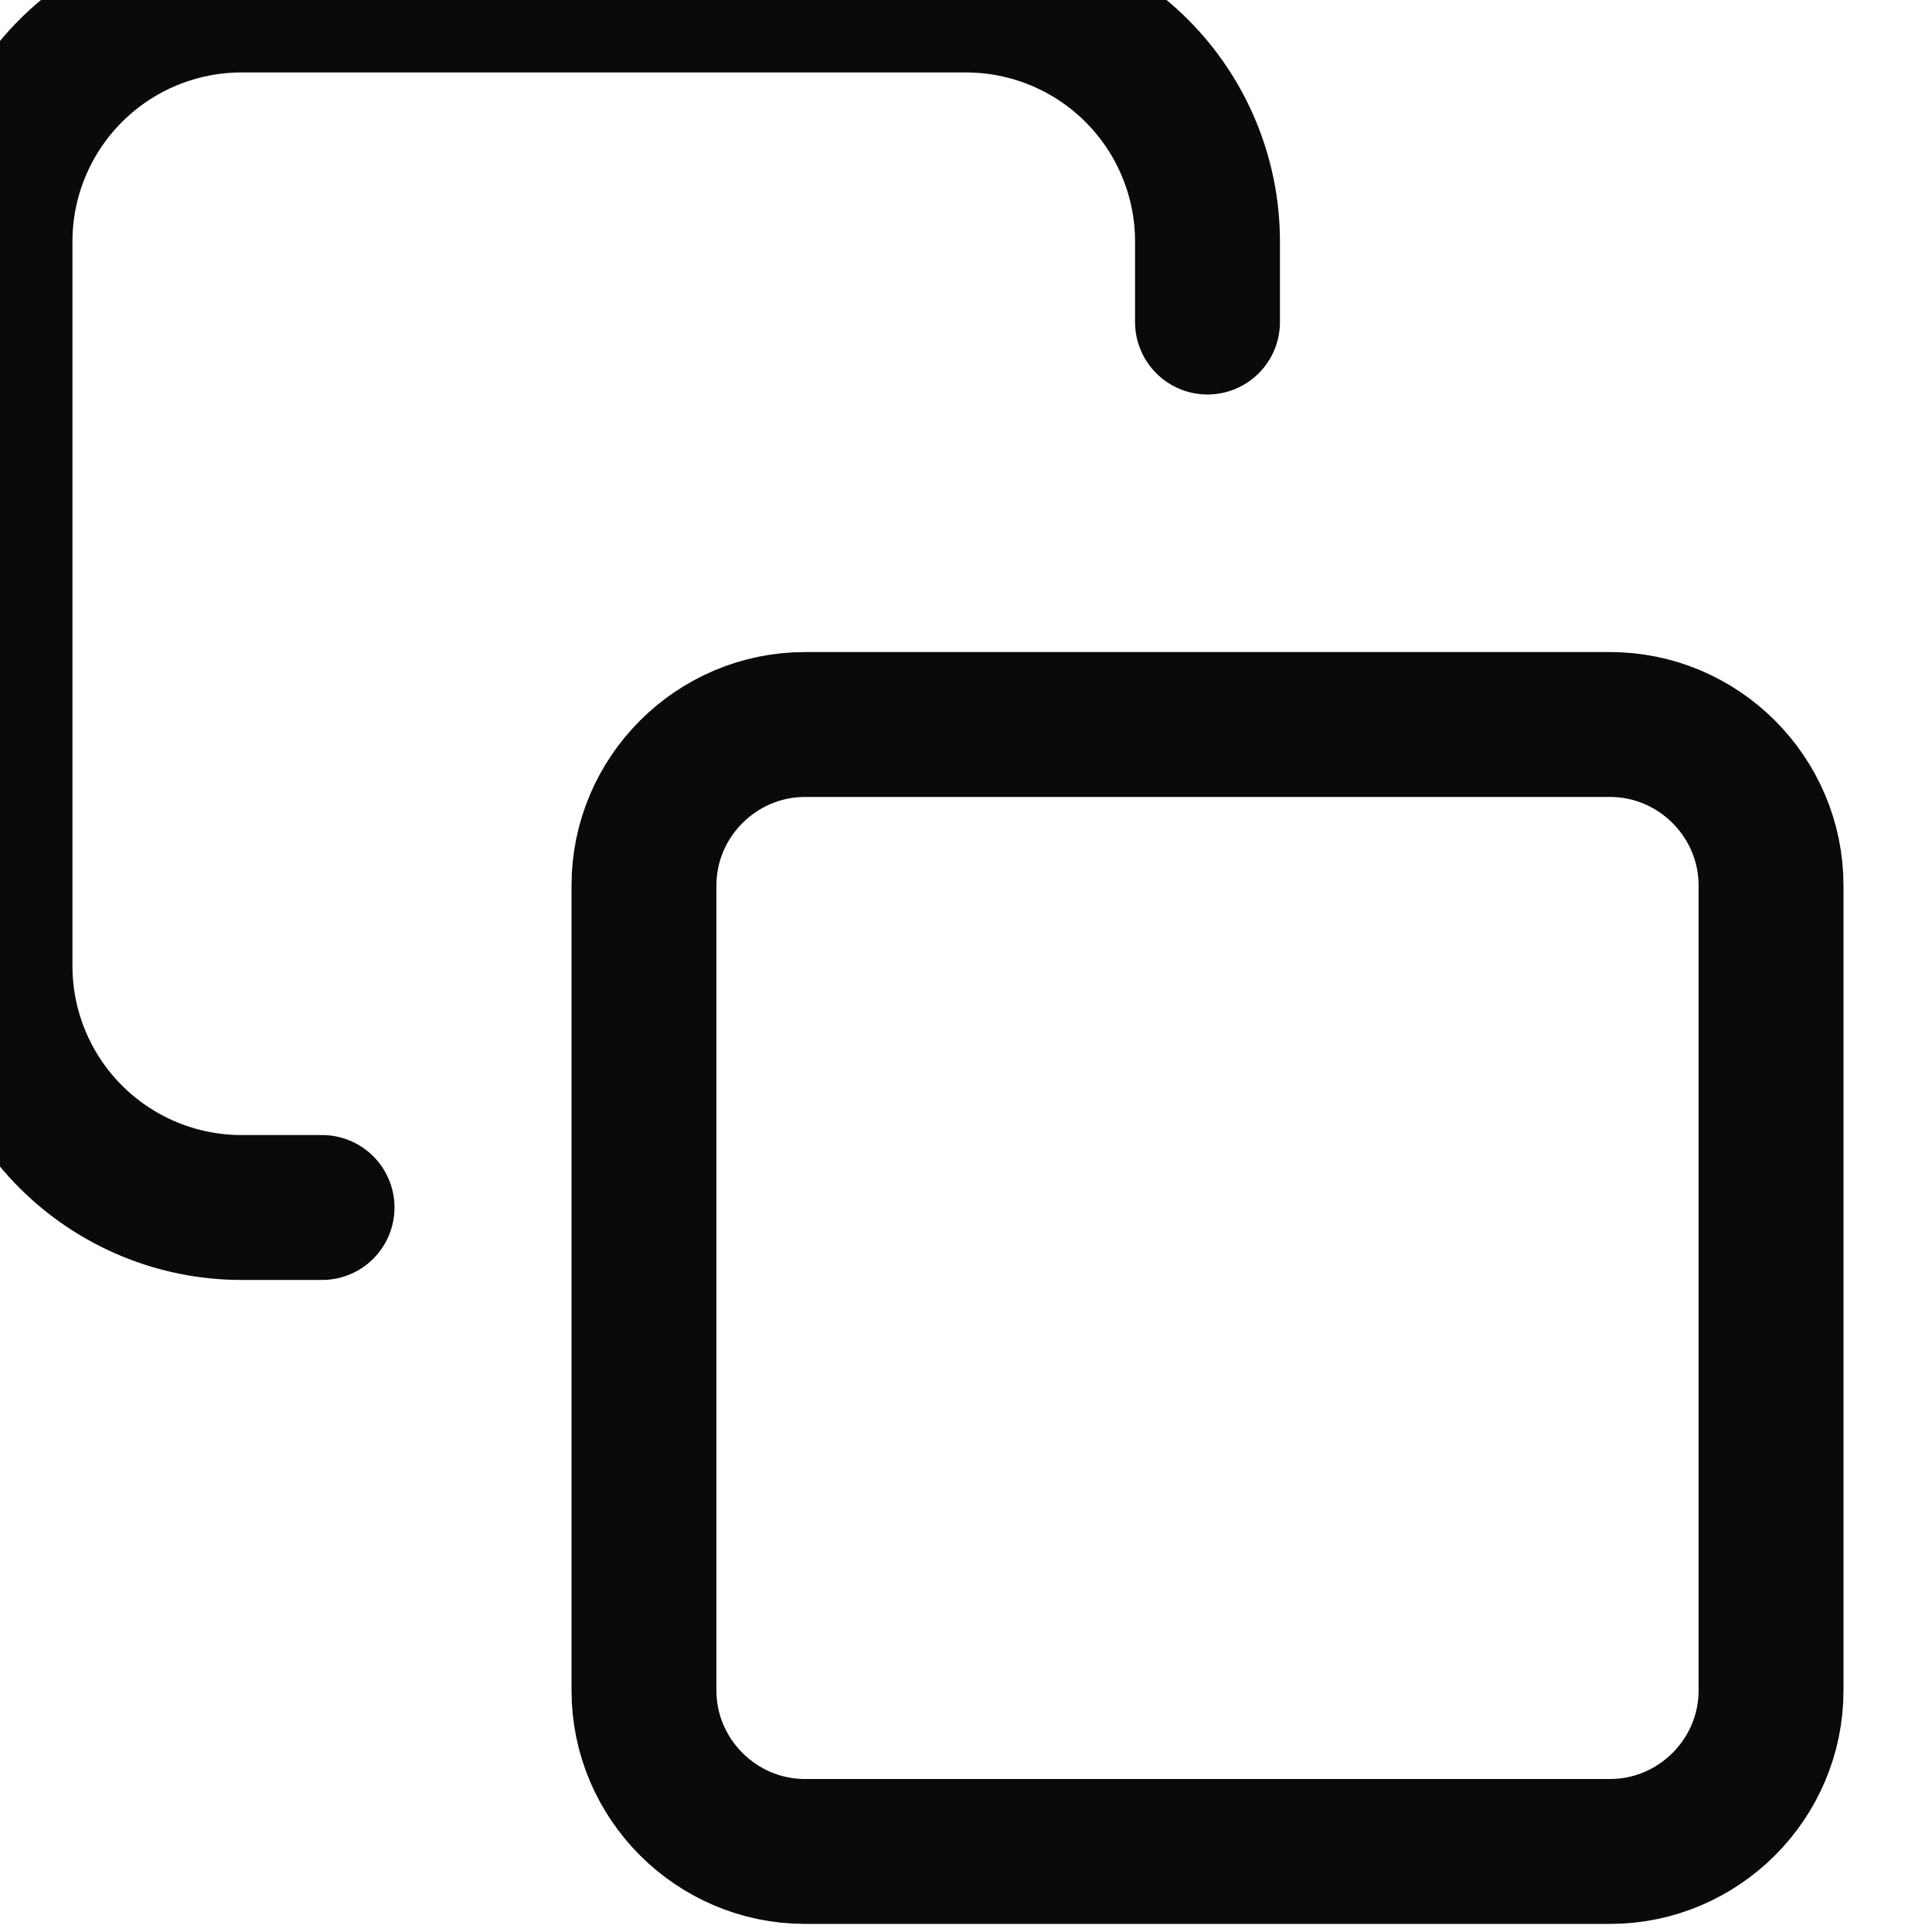
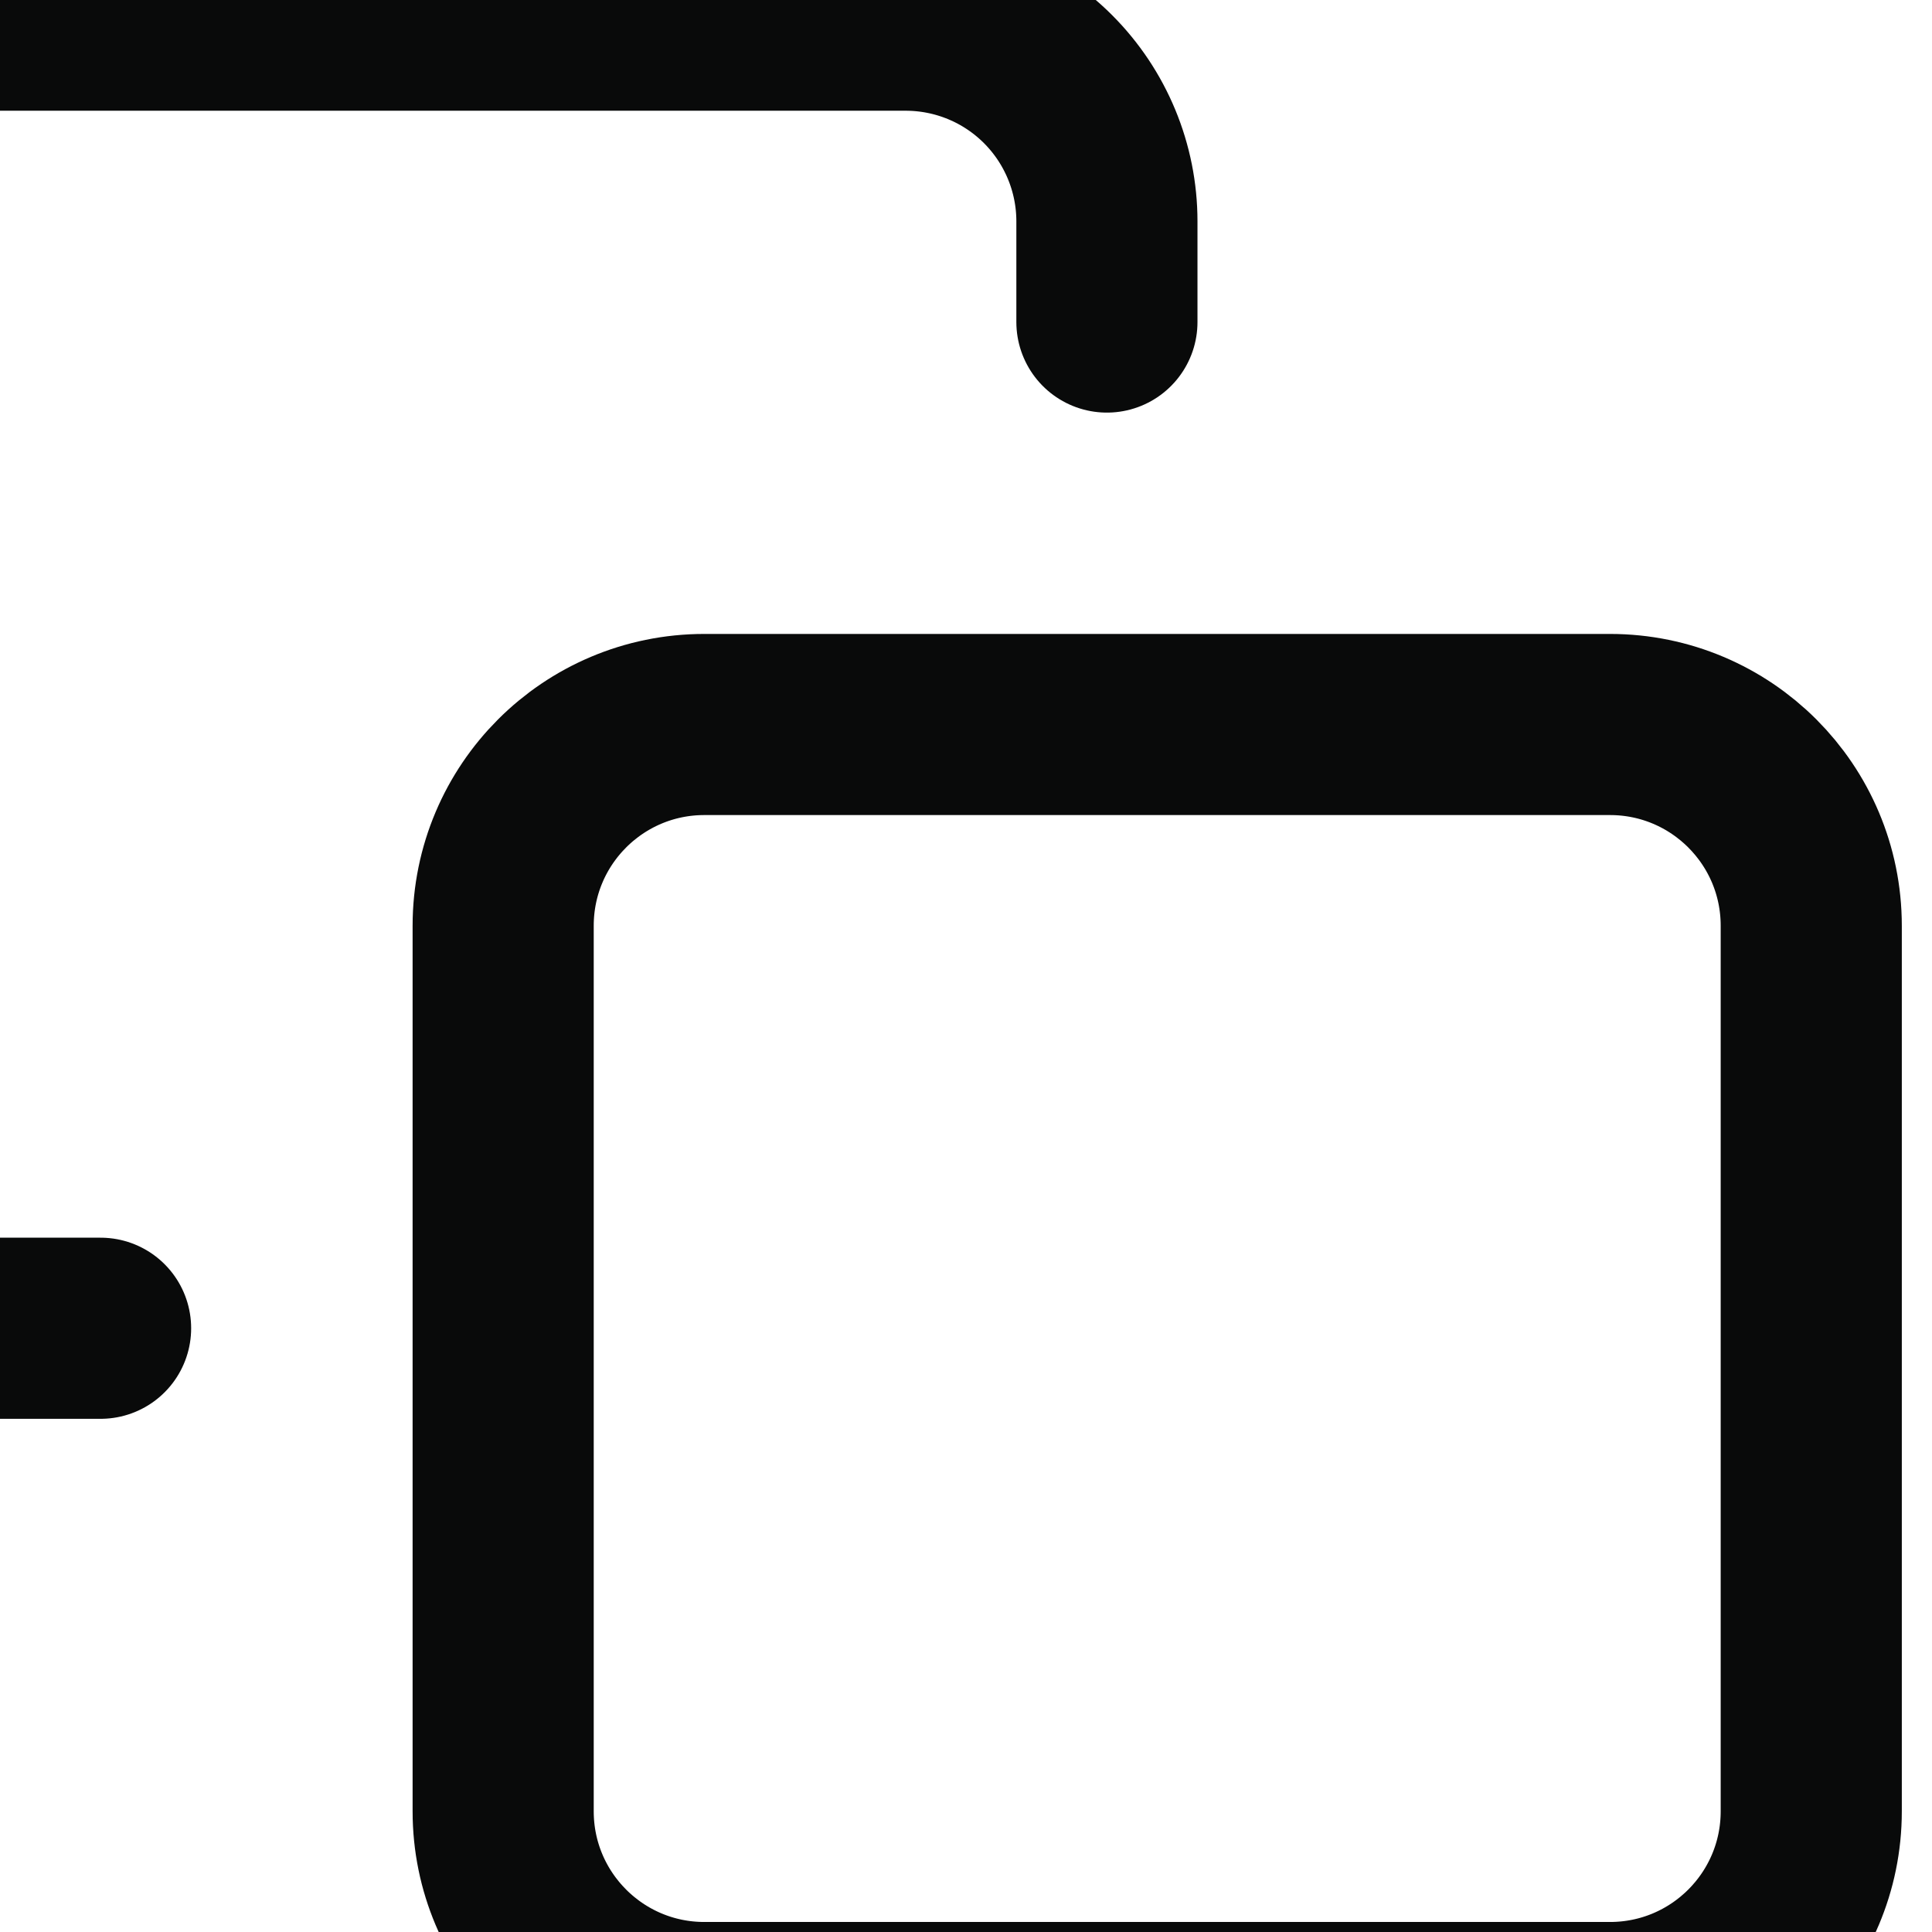
<svg xmlns="http://www.w3.org/2000/svg" width="16" height="16" viewBox="0 0 16 16" fill="none">
-   <path d="M13.333 6H6.667C5.933 6 5.333 6.6 5.333 7.333V14C5.333 14.733 5.933 15.333 6.667 15.333H13.333C14.067 15.333 14.667 14.733 14.667 14V7.333C14.667 6.6 14.067 6 13.333 6Z" stroke="#090A0A" stroke-width="1.2" stroke-linecap="round" stroke-linejoin="round" />
-   <path d="M2.667 10H2C1.47 10 0.961 9.789 0.586 9.414C0.211 9.039 0 8.53 0 8V2C0 1.47 0.211 0.961 0.586 0.586C0.961 0.211 1.47 0 2 0H8C8.53 0 9.039 0.211 9.414 0.586C9.789 0.961 10 1.47 10 2V2.667" stroke="#090A0A" stroke-width="1.2" stroke-linecap="round" stroke-linejoin="round" />
+   <path d="M13.333 6H5.833C4.913 6 4.167 6.746 4.167 7.667V15C4.167 15.921 4.913 16.667 5.833 16.667H13.333C14.254 16.667 15 15.921 15 15V7.667C15 6.746 14.254 6 13.333 6Z" stroke="#090A0A" stroke-width="1.5" stroke-linecap="round" stroke-linejoin="round" />
+   <path d="M0.833 11H0C-0.442 11 -0.866 10.824 -1.179 10.512C-1.491 10.199 -1.667 9.775 -1.667 9.333V1.833C-1.667 1.391 -1.491 0.967 -1.179 0.655C-0.866 0.342 -0.442 0.167 0 0.167H7.5C7.942 0.167 8.366 0.342 8.679 0.655C8.991 0.967 9.167 1.391 9.167 1.833V2.667" stroke="#090A0A" stroke-width="1.5" stroke-linecap="round" stroke-linejoin="round" />
</svg>
